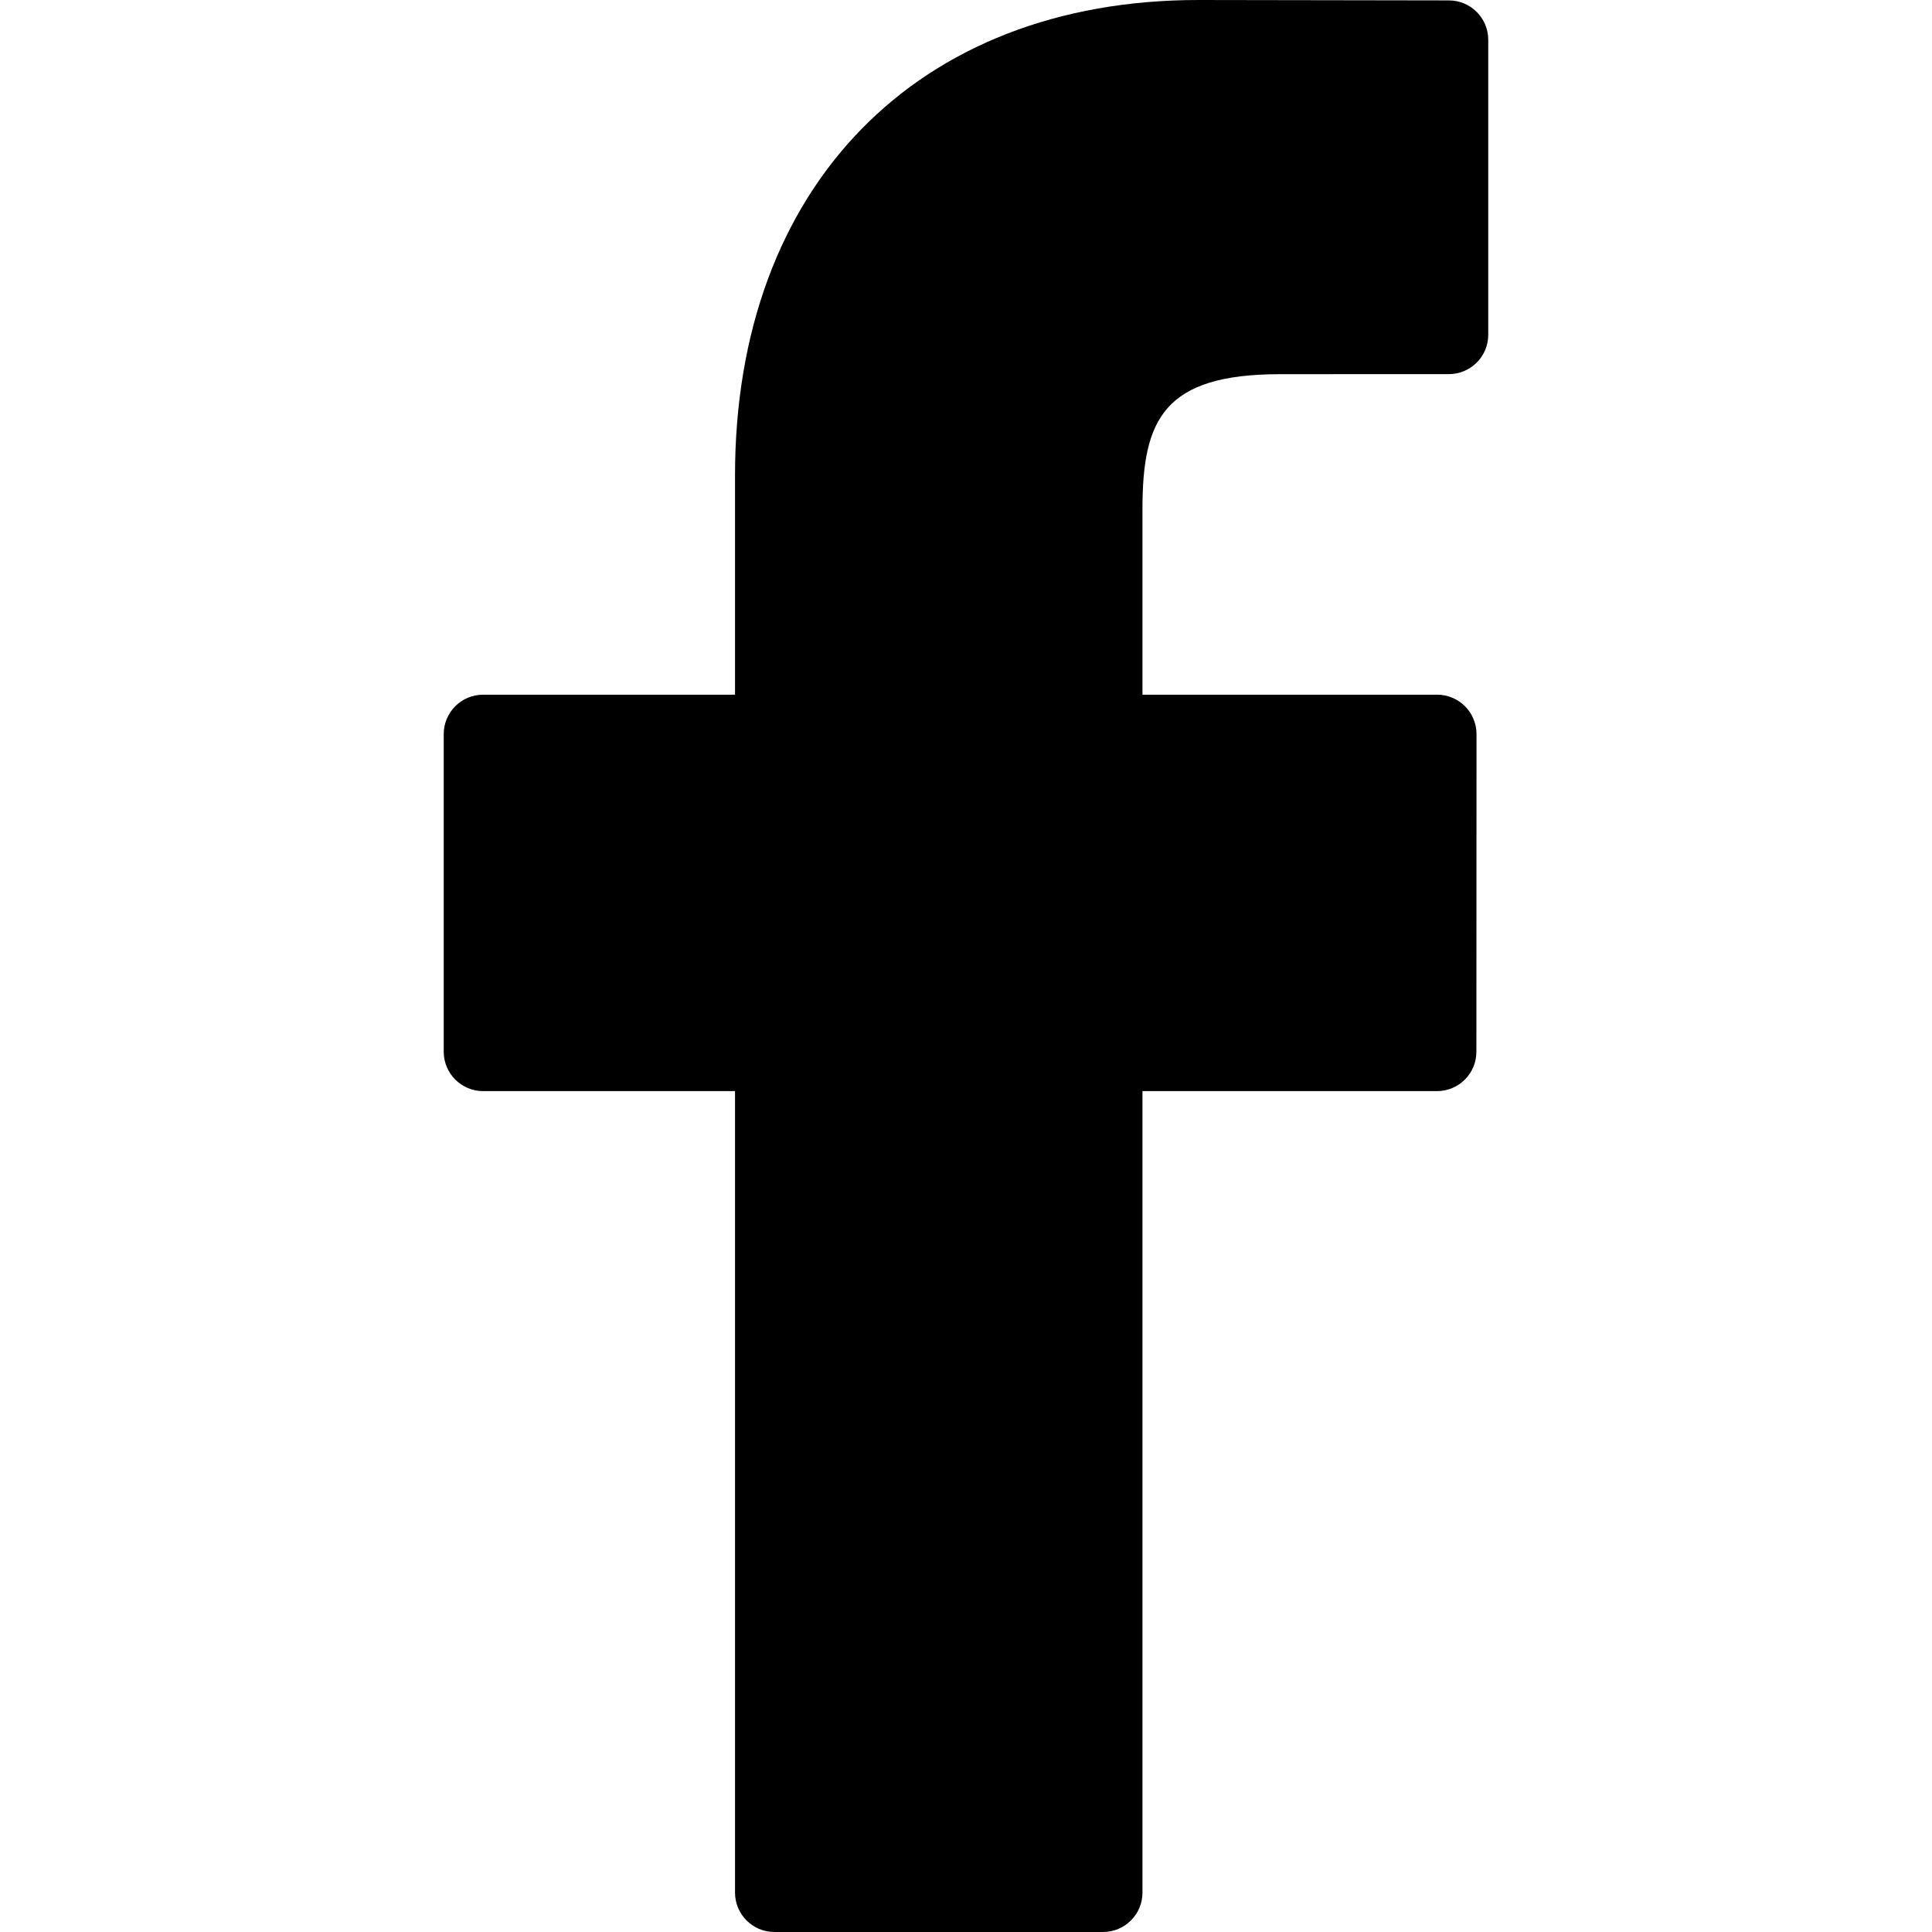
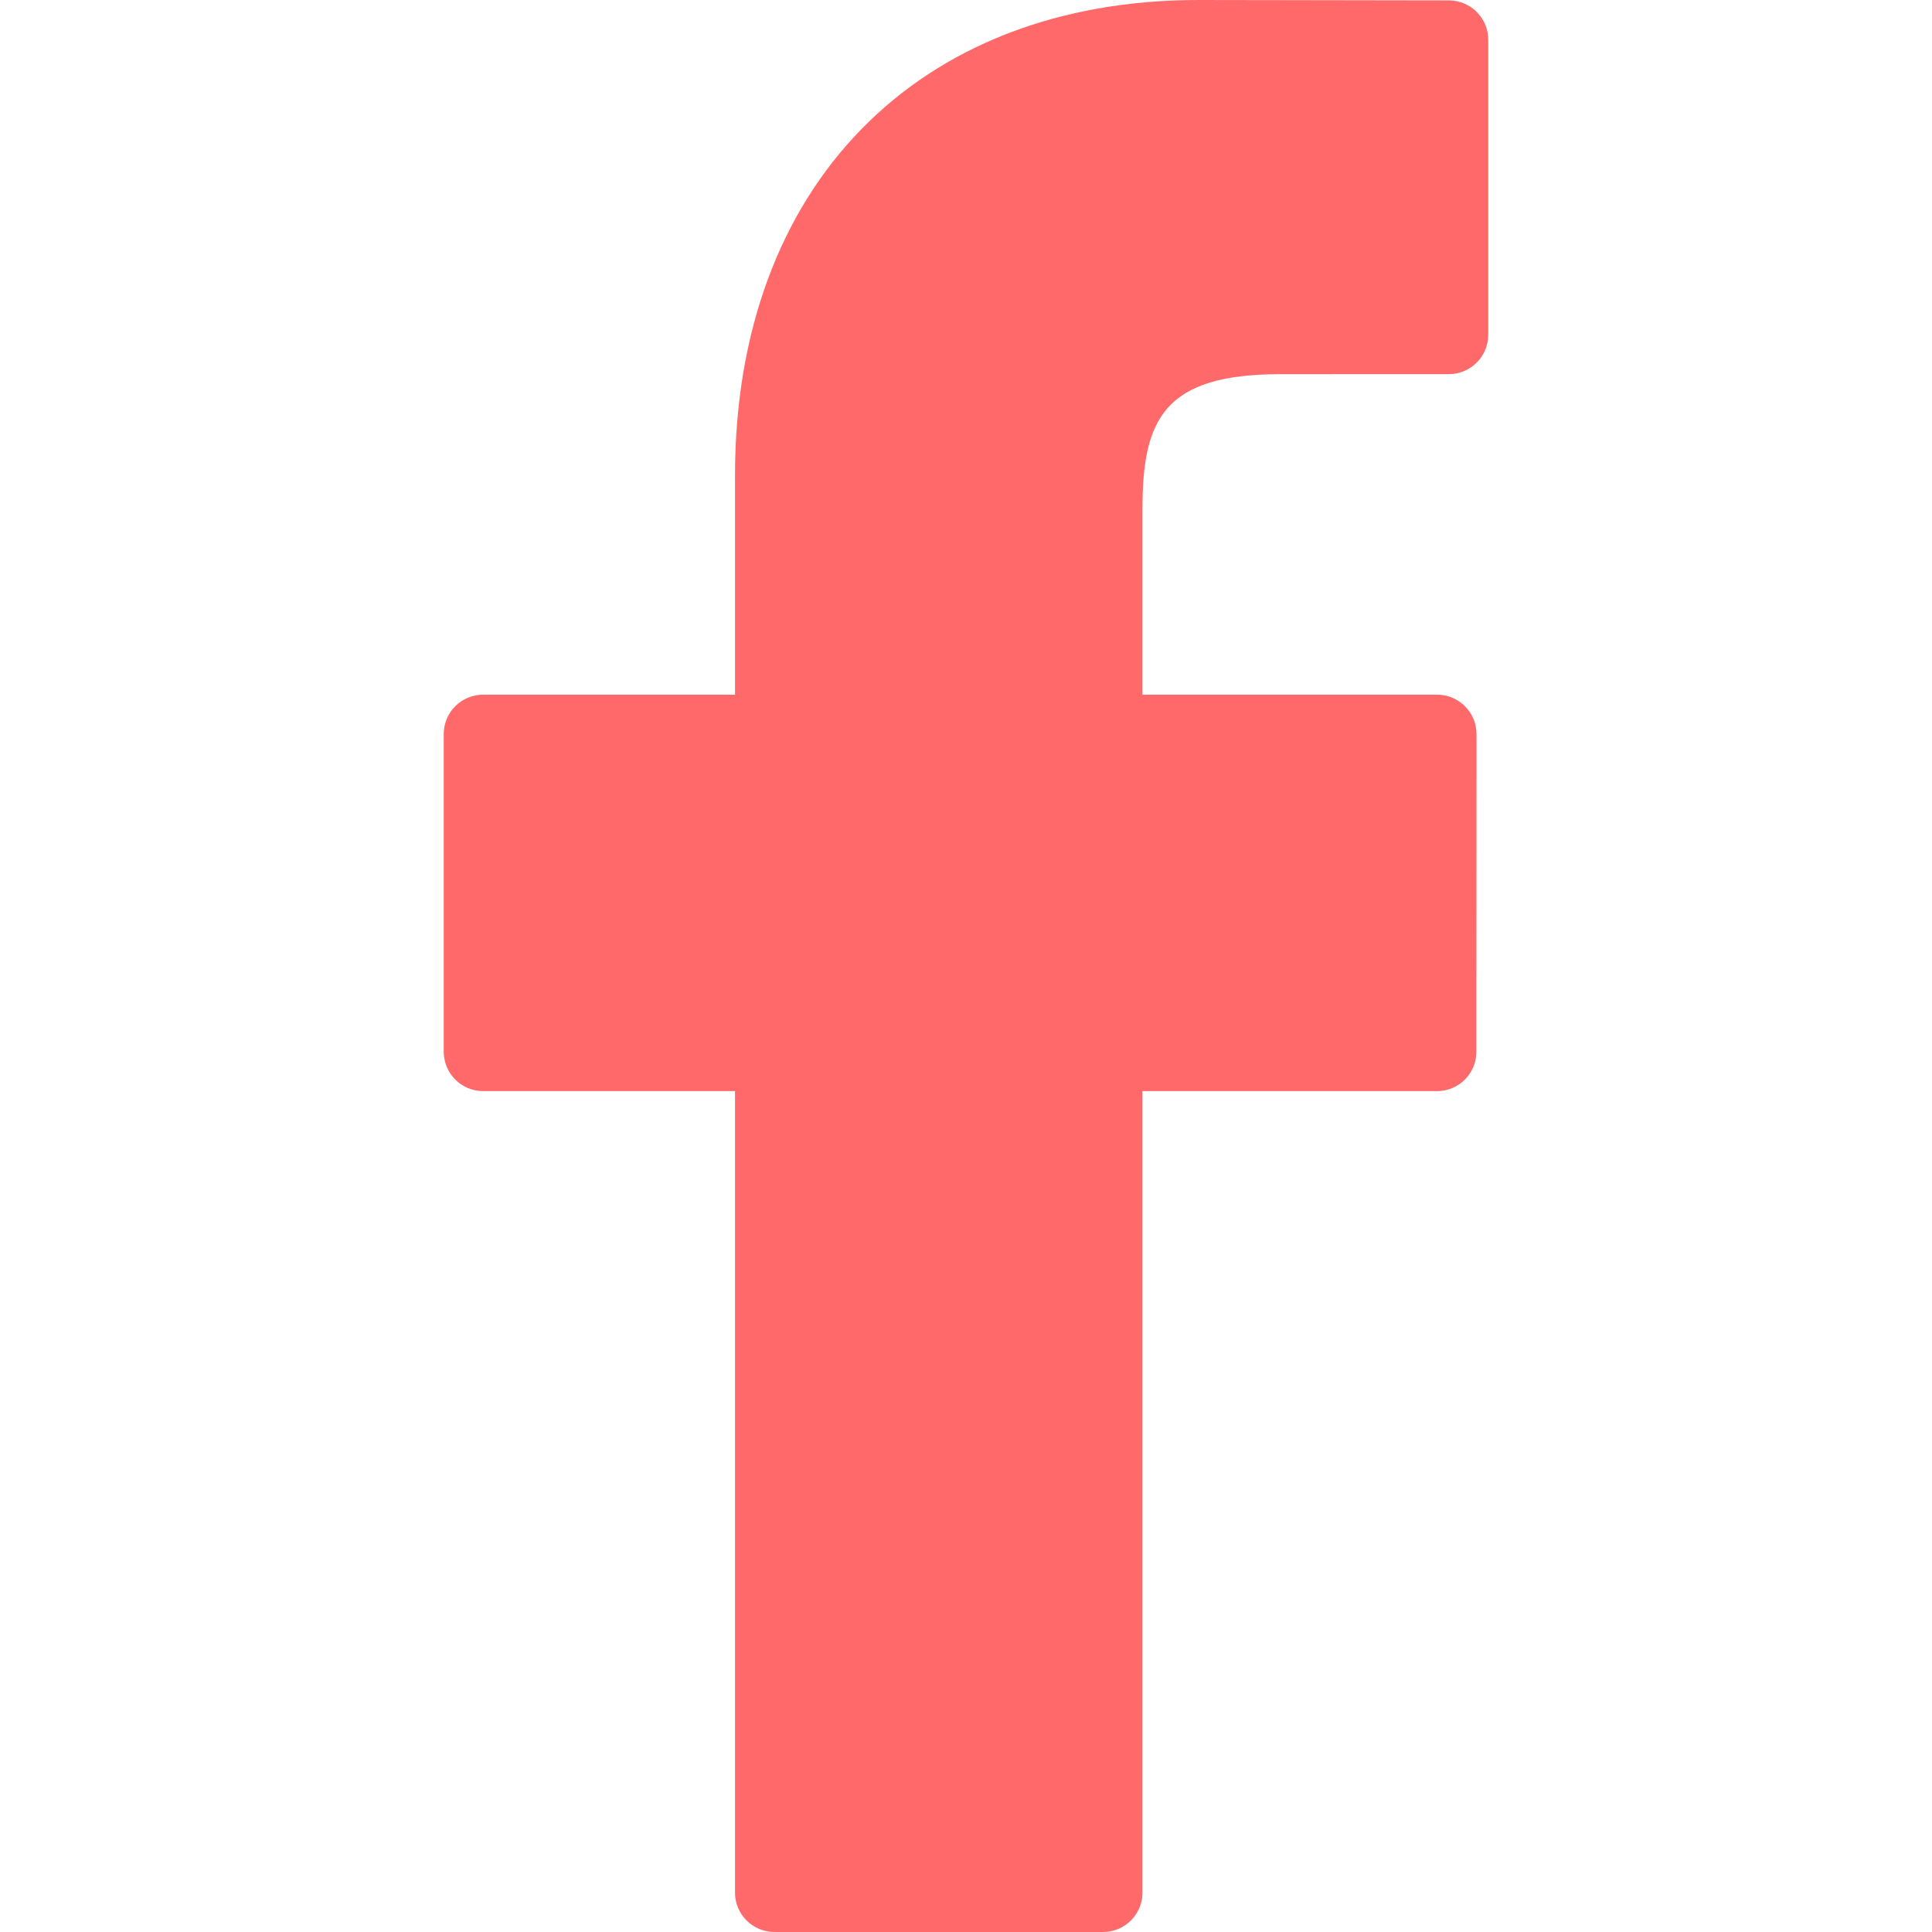
<svg xmlns="http://www.w3.org/2000/svg" version="1.1" id="Capa_1" x="0px" y="0px" width="96.124px" height="96.123px" viewBox="0 0 96.124 96.123" style="enable-background:new 0 0 96.124 96.123;" xml:space="preserve">
-   <path d="M72.089,0.02L59.624,0C45.62,0,36.57,9.285,36.57,23.656v10.907H24.037c-1.083,0-1.96,0.878-1.96,1.961v15.803   c0,1.083,0.878,1.96,1.96,1.96h12.533v39.876c0,1.083,0.877,1.96,1.96,1.96h16.352c1.083,0,1.96-0.878,1.96-1.96V54.287h14.654   c1.083,0,1.96-0.877,1.96-1.96l0.006-15.803c0-0.52-0.207-1.018-0.574-1.386c-0.367-0.368-0.867-0.575-1.387-0.575H56.842v-9.246   c0-4.444,1.059-6.7,6.848-6.7l8.397-0.003c1.082,0,1.959-0.878,1.959-1.96V1.98C74.046,0.899,73.17,0.022,72.089,0.02z" />
+   <path fill="#ff6969" d="M72.089,0.02L59.624,0C45.62,0,36.57,9.285,36.57,23.656v10.907H24.037c-1.083,0-1.96,0.878-1.96,1.961v15.803   c0,1.083,0.878,1.96,1.96,1.96h12.533v39.876c0,1.083,0.877,1.96,1.96,1.96h16.352c1.083,0,1.96-0.878,1.96-1.96V54.287h14.654   c1.083,0,1.96-0.877,1.96-1.96l0.006-15.803c0-0.52-0.207-1.018-0.574-1.386c-0.367-0.368-0.867-0.575-1.387-0.575H56.842v-9.246   c0-4.444,1.059-6.7,6.848-6.7l8.397-0.003c1.082,0,1.959-0.878,1.959-1.96V1.98C74.046,0.899,73.17,0.022,72.089,0.02z" />
</svg>
